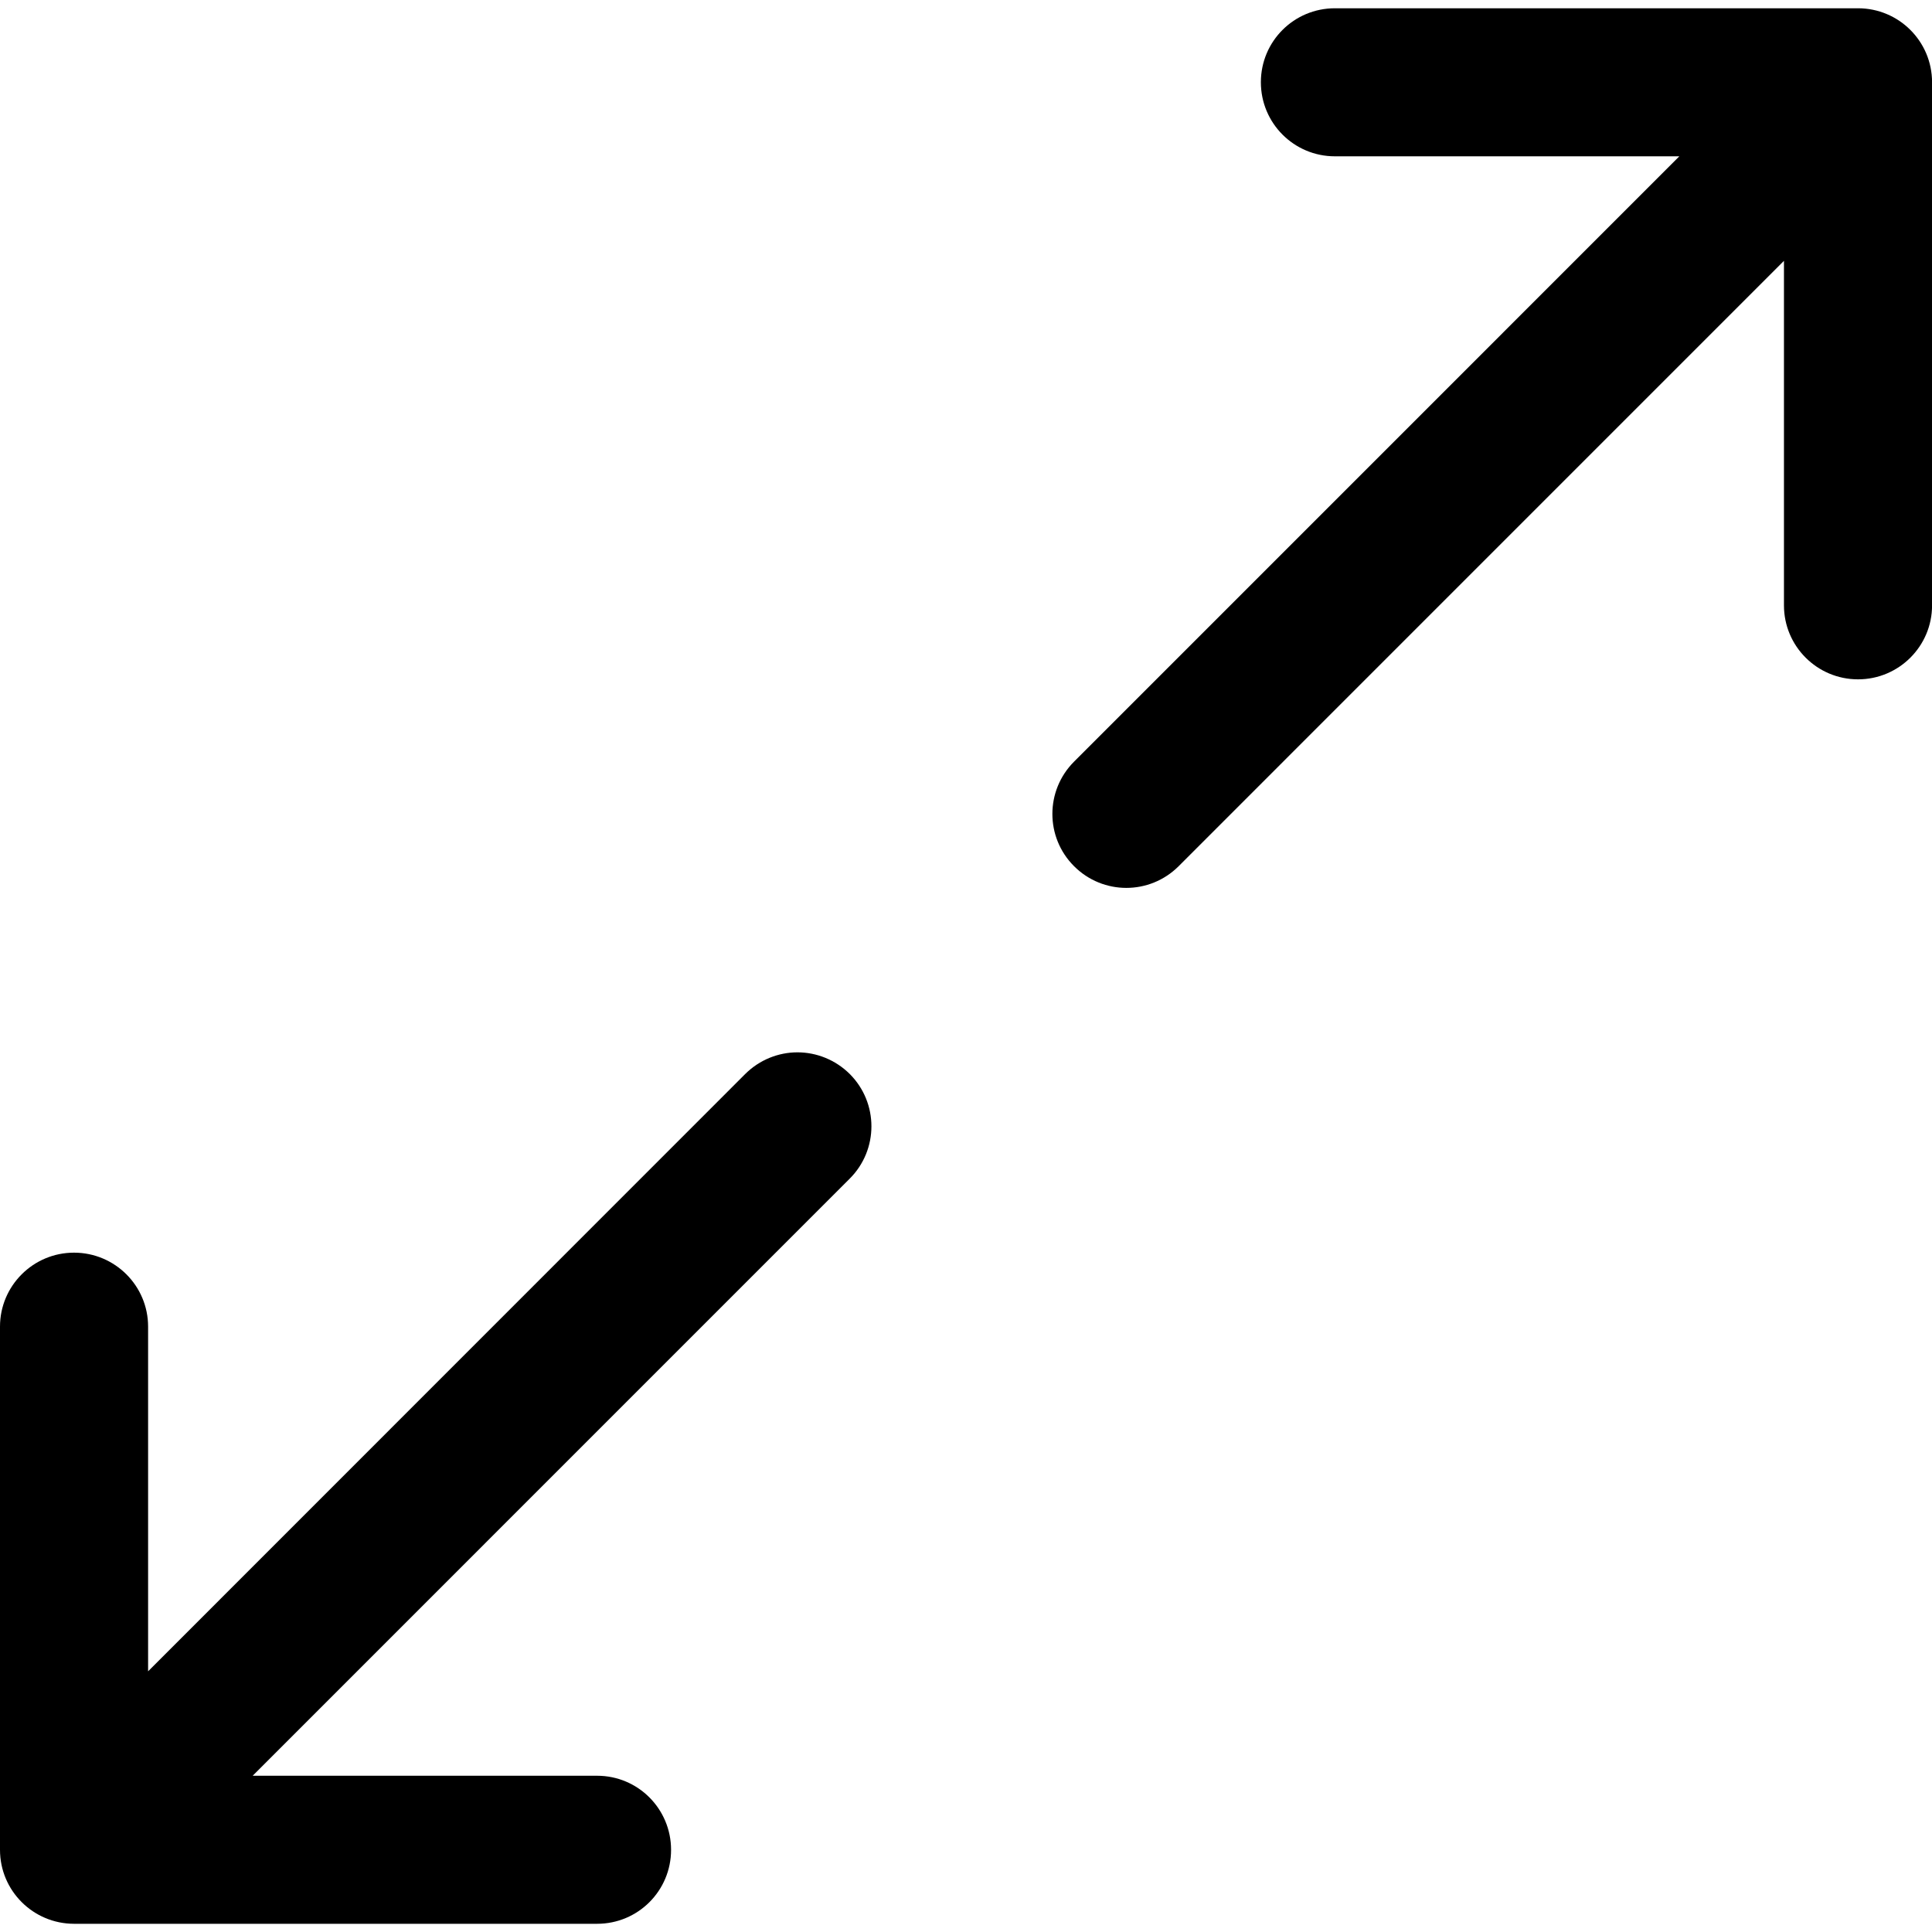
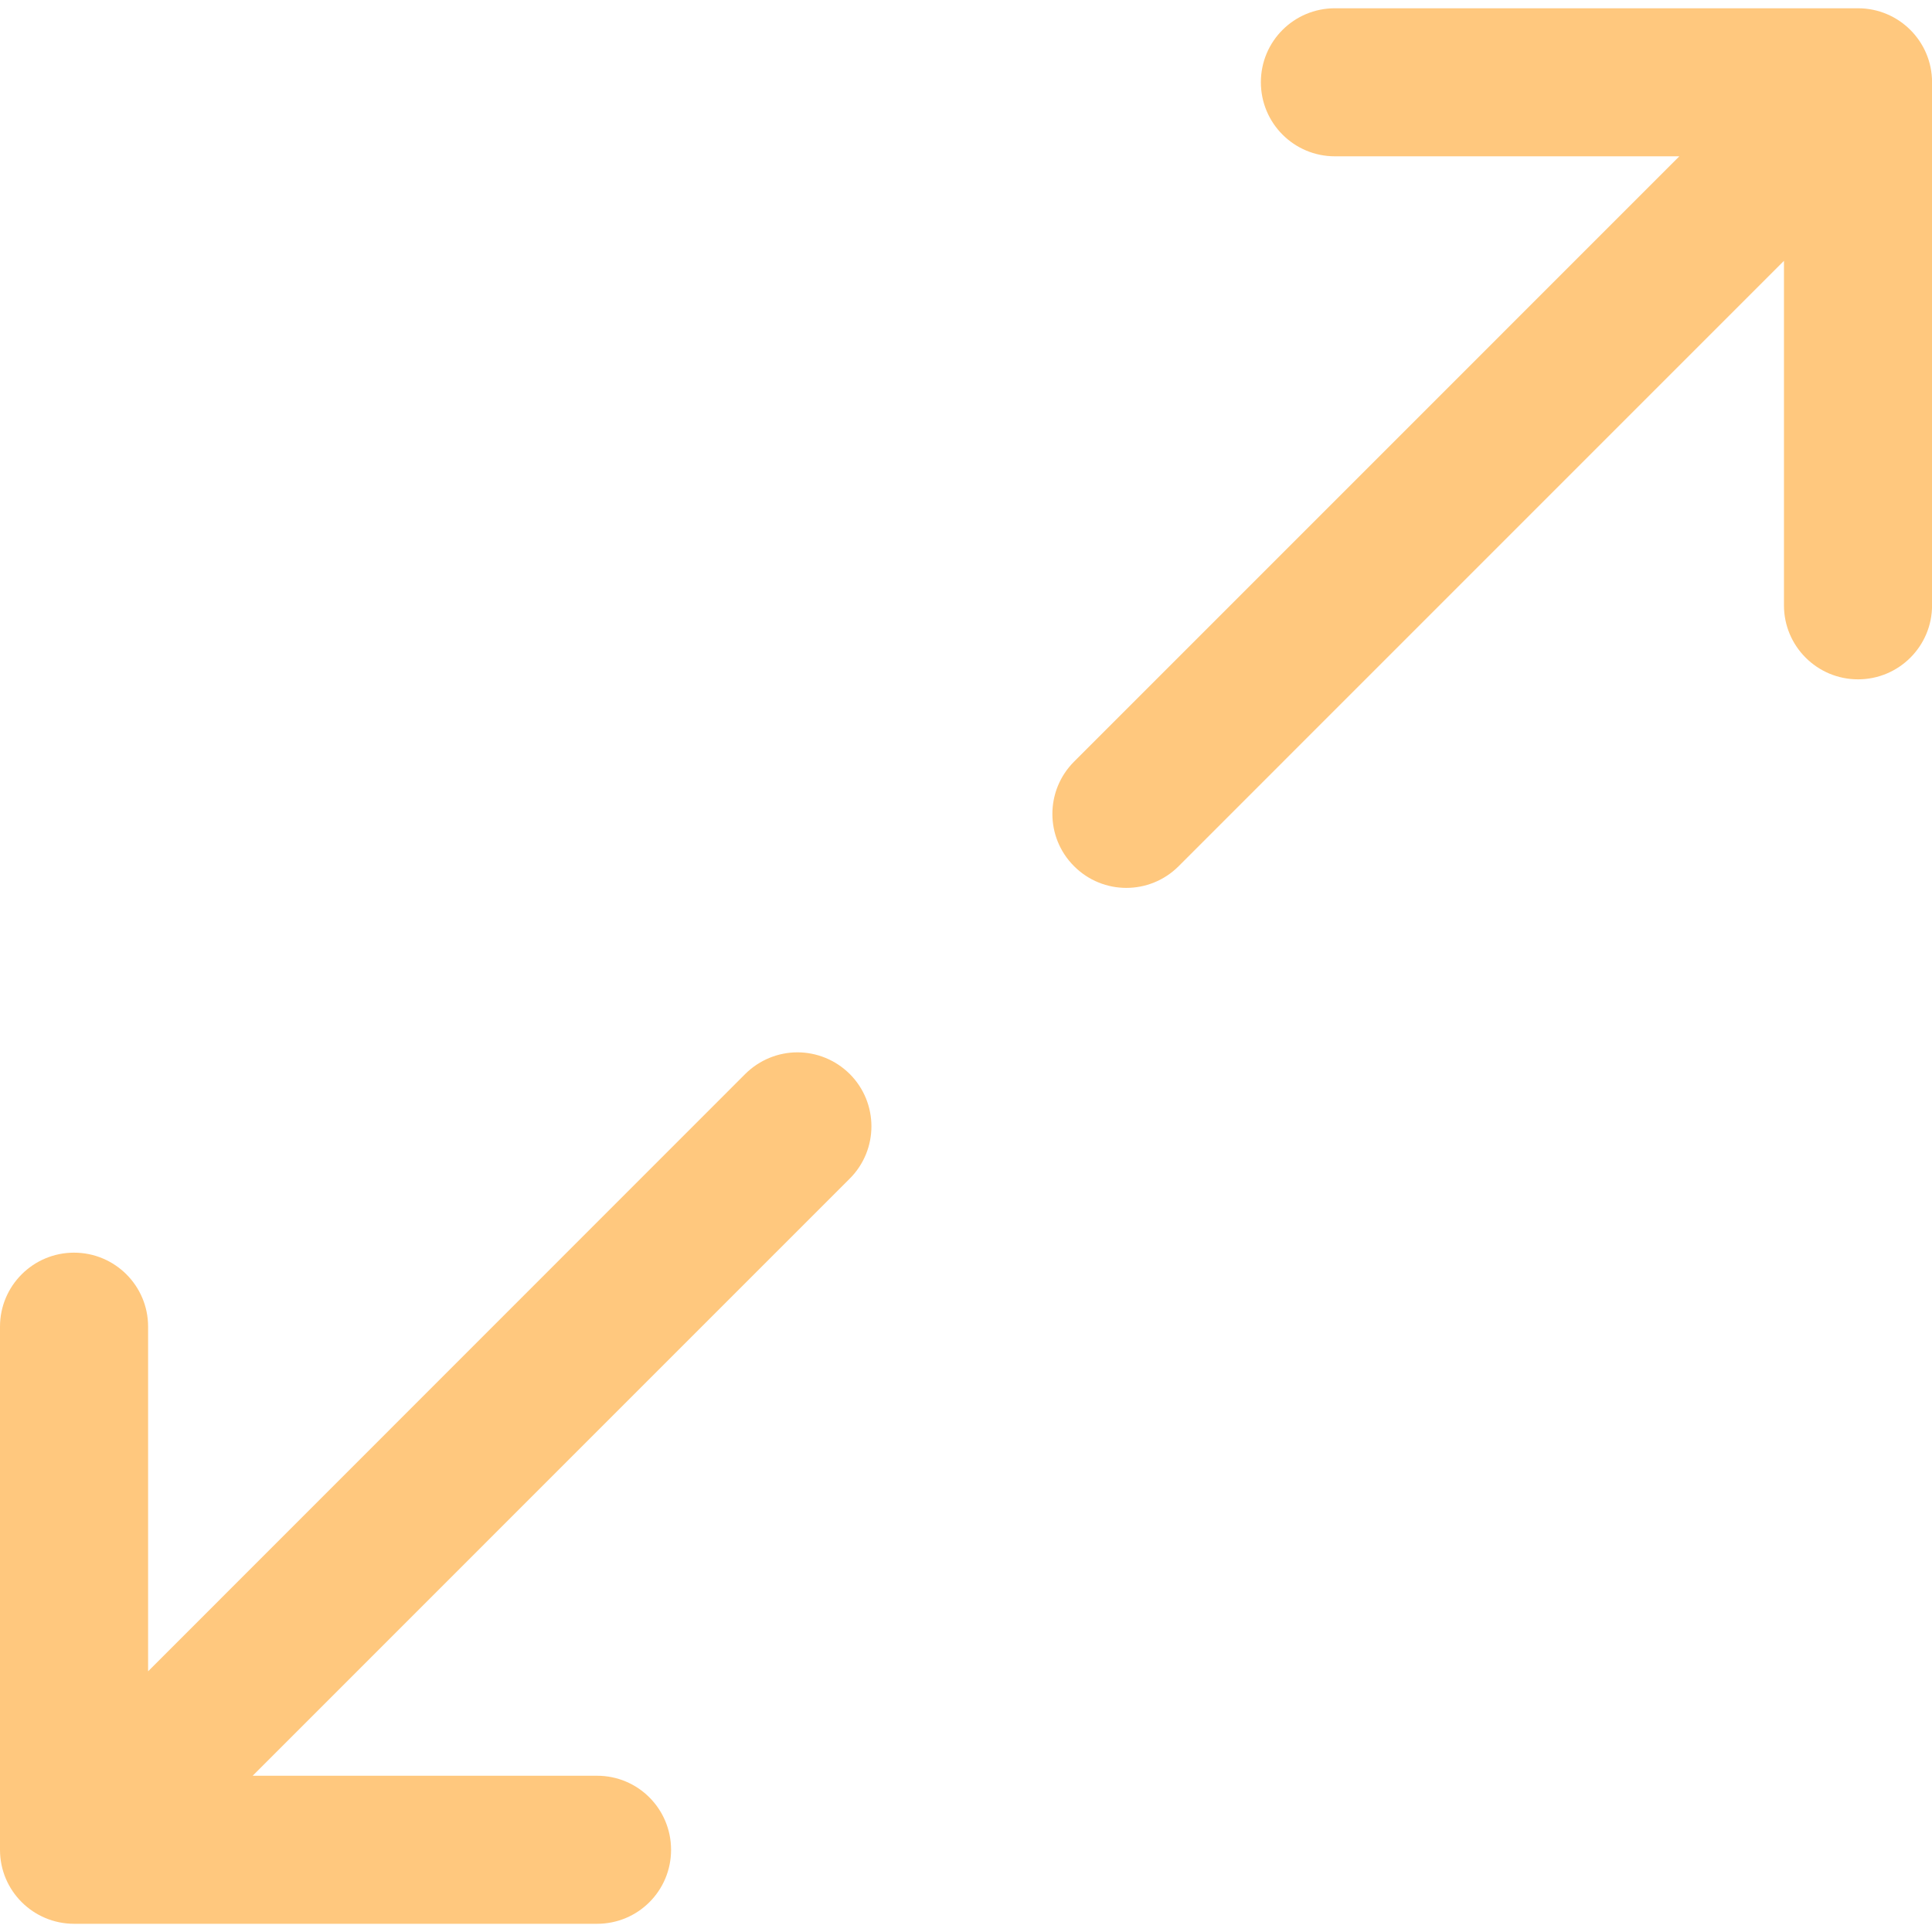
<svg xmlns="http://www.w3.org/2000/svg" enable-background="new 0 0 32 32" height="32px" id="Layer_1" version="1.0" viewBox="0 0 32 32" width="32px" xml:space="preserve">
-   <path d="M14.075,17.789c0.478,0.479,0.478,1.254,0,1.732l-9.89,9.891h5.705c0.678,0,1.225,0.549,1.225,1.227  s-0.547,1.225-1.225,1.225H1.226C0.549,31.863,0,31.316,0,30.639v-8.666c0-0.676,0.549-1.225,1.226-1.225  c0.678,0,1.227,0.549,1.227,1.225v5.709l9.89-9.893c0.239-0.238,0.553-0.359,0.865-0.359C13.521,17.43,13.835,17.551,14.075,17.789z   M30.774,0.137H22.11c-0.678,0-1.226,0.547-1.226,1.225s0.548,1.227,1.226,1.227h5.705L17.79,12.615  c-0.479,0.479-0.479,1.254,0,1.732c0.478,0.479,1.253,0.479,1.732,0L29.548,4.32v5.707c0,0.676,0.549,1.225,1.227,1.225  c0.677,0,1.226-0.549,1.226-1.225V1.361C32,0.684,31.451,0.137,30.774,0.137z" />
+   <path fill="#FFC87E" d="M14.075,17.789c0.478,0.479,0.478,1.254,0,1.732l-9.89,9.891h5.705c0.678,0,1.225,0.549,1.225,1.227  s-0.547,1.225-1.225,1.225H1.226C0.549,31.863,0,31.316,0,30.639v-8.666c0-0.676,0.549-1.225,1.226-1.225  c0.678,0,1.227,0.549,1.227,1.225v5.709l9.89-9.893c0.239-0.238,0.553-0.359,0.865-0.359C13.521,17.43,13.835,17.551,14.075,17.789z   M30.774,0.137H22.11c-0.678,0-1.226,0.547-1.226,1.225s0.548,1.227,1.226,1.227h5.705L17.79,12.615  c-0.479,0.479-0.479,1.254,0,1.732c0.478,0.479,1.253,0.479,1.732,0L29.548,4.32v5.707c0,0.676,0.549,1.225,1.227,1.225  c0.677,0,1.226-0.549,1.226-1.225V1.361C32,0.684,31.451,0.137,30.774,0.137z" />
</svg>
